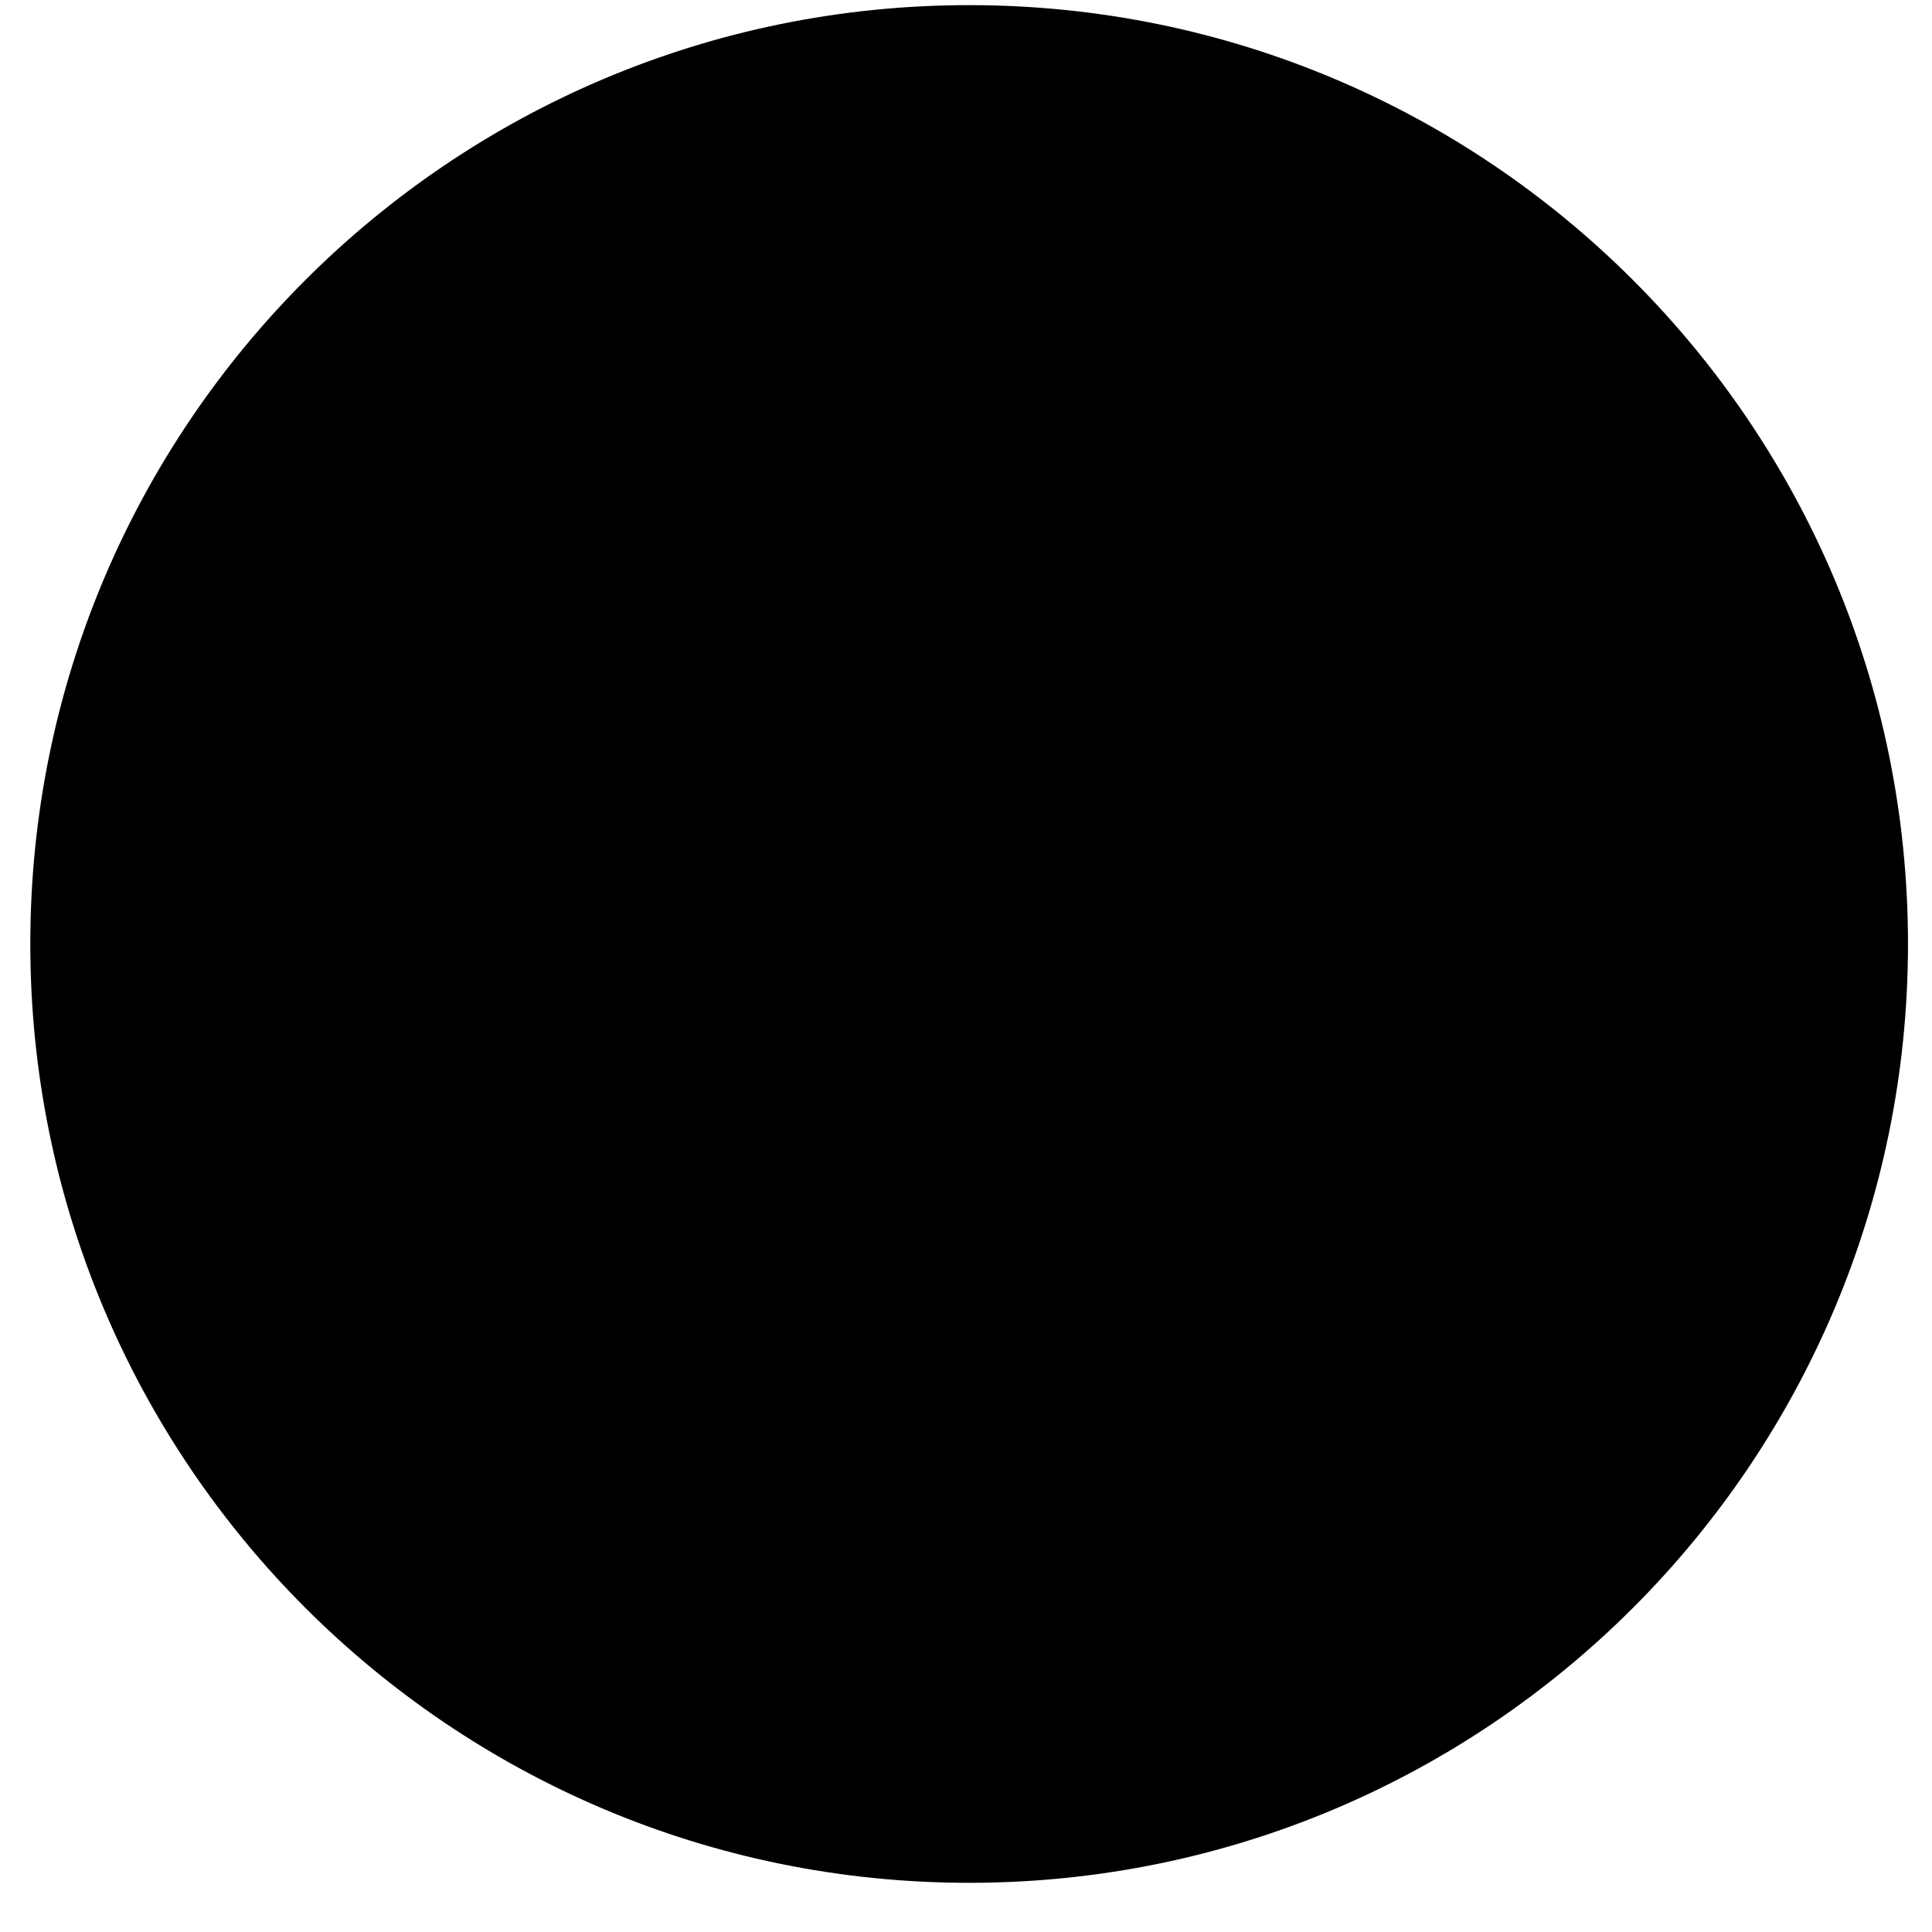
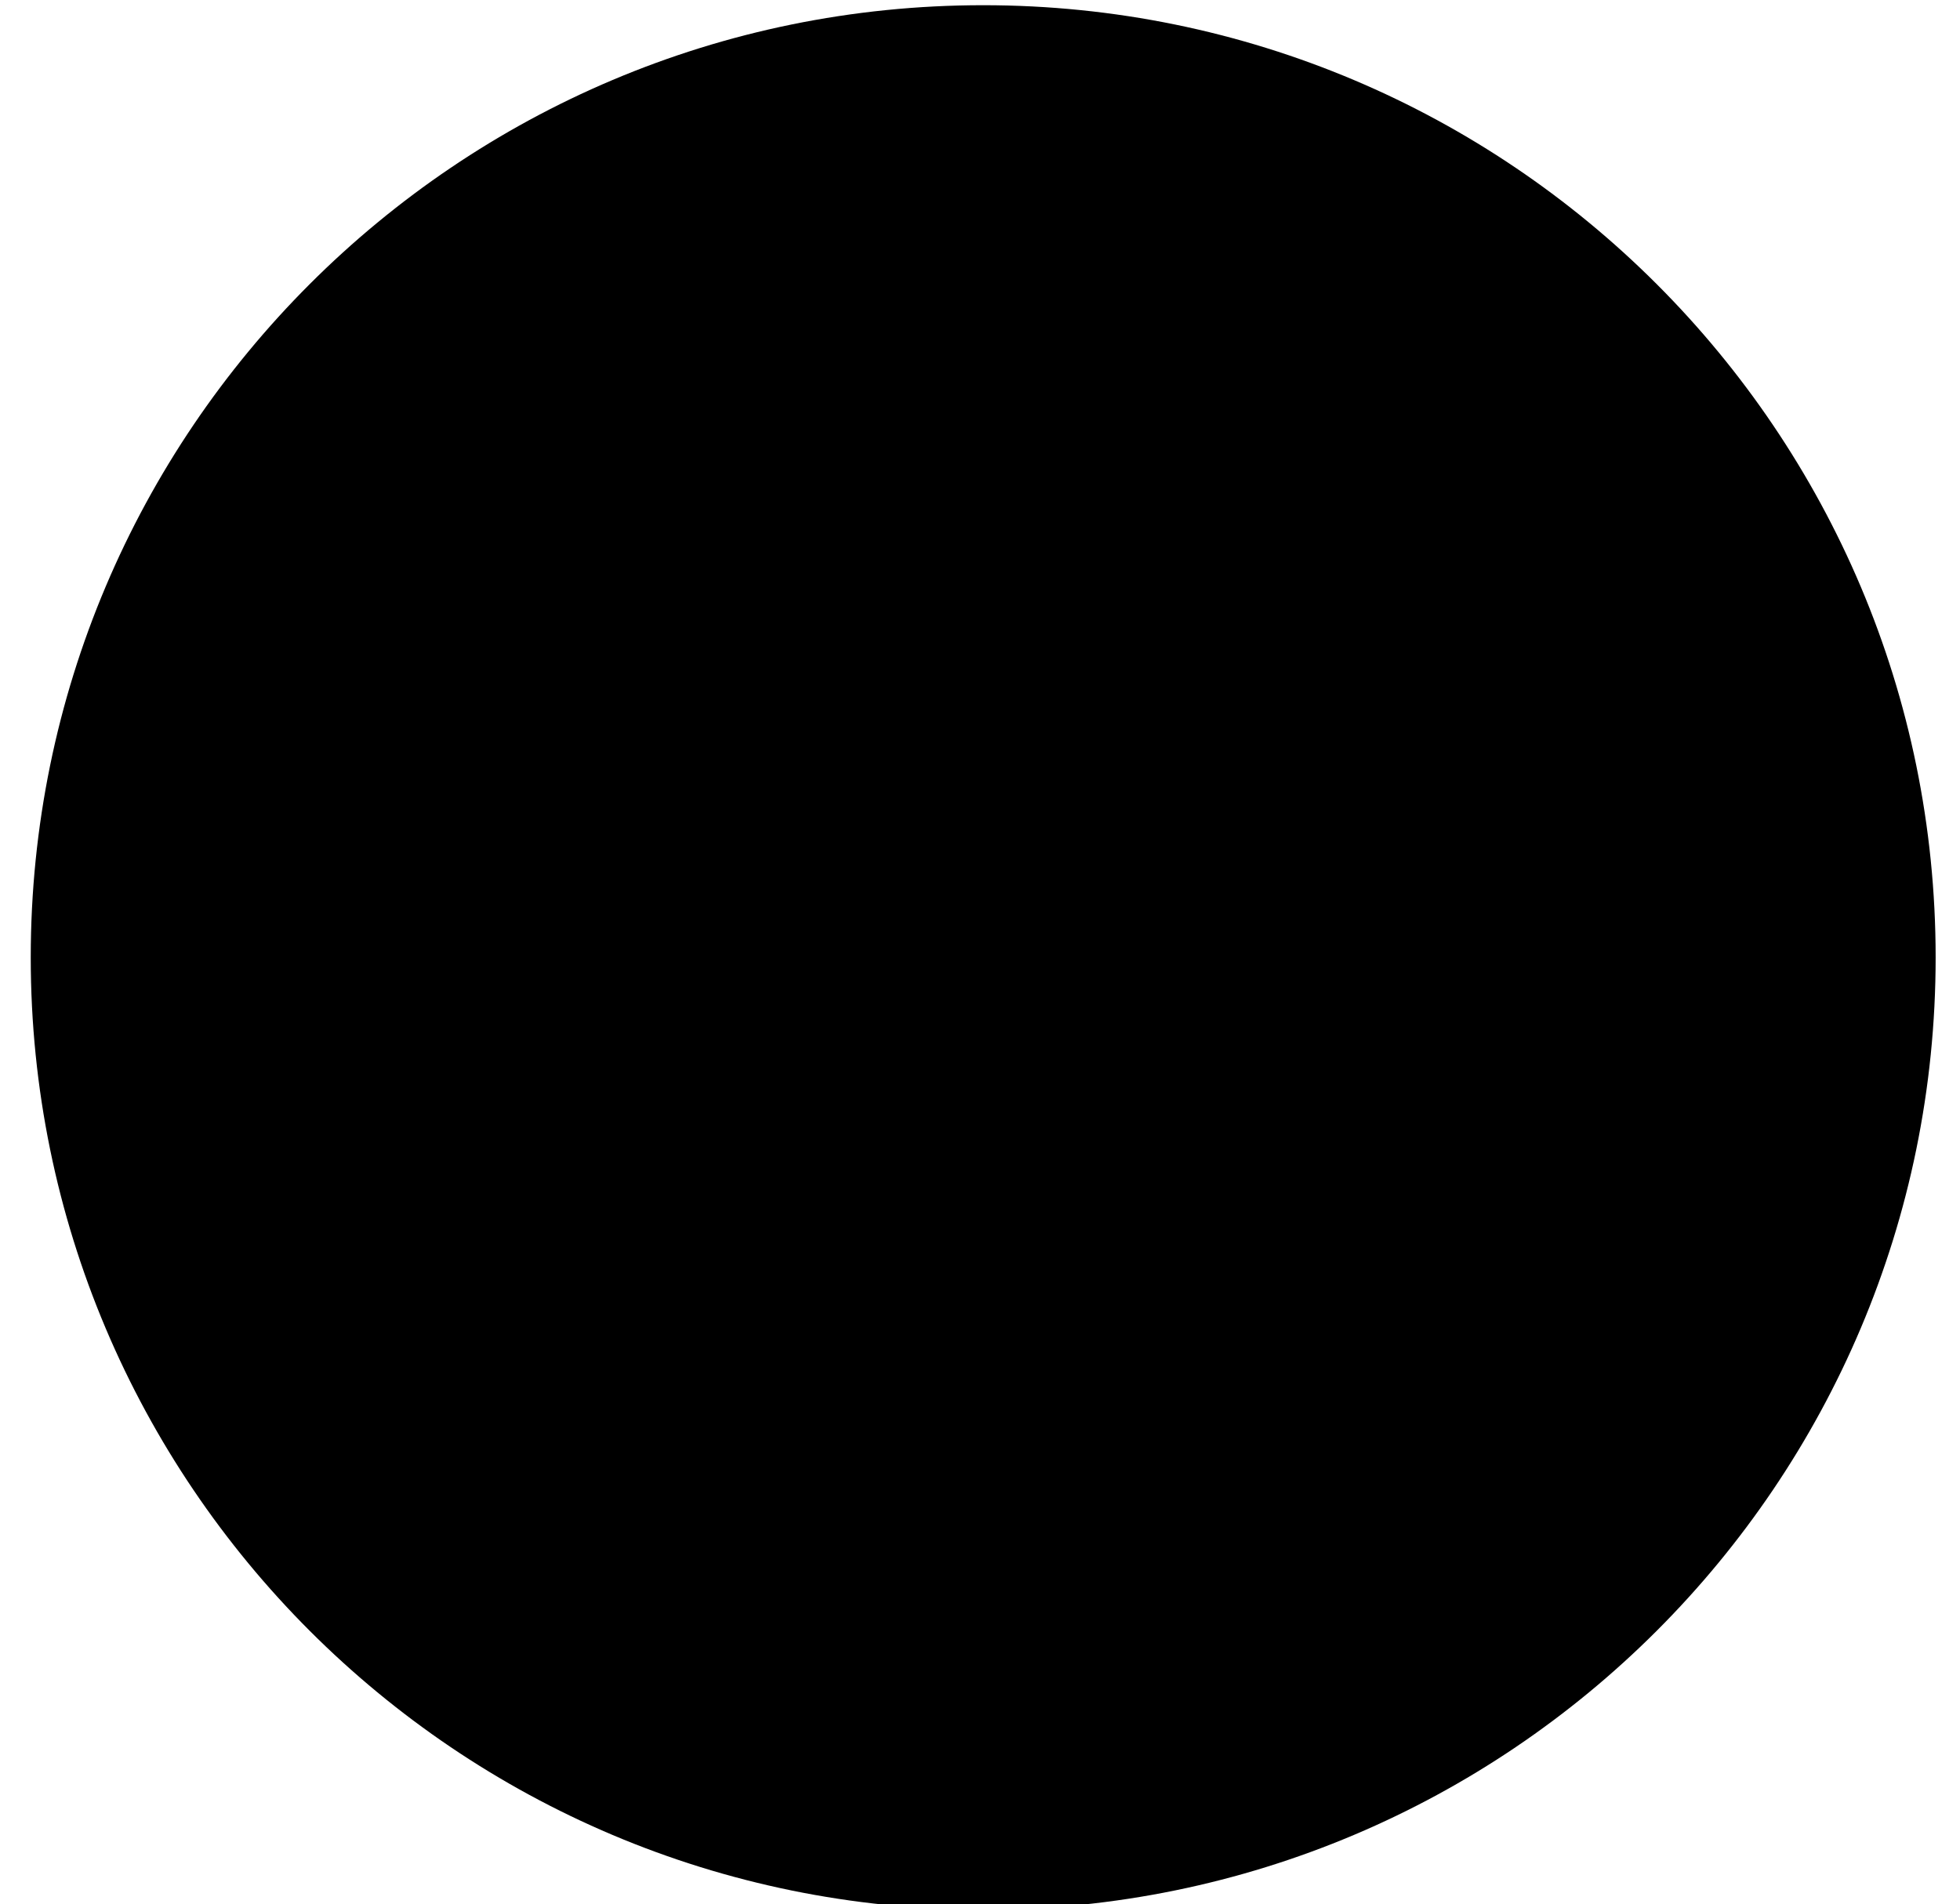
- <svg xmlns="http://www.w3.org/2000/svg" width="100%" height="100%" viewBox="0 0 35 35" version="1.1">
+ <svg xmlns="http://www.w3.org/2000/svg" width="100%" height="100%" viewBox="0 0 35 34" version="1.1">
  <path class="li-sharing-tags-icon-fill sharing-tags-icon-fill" d="M17.557,34.109 C26.952,34.109 34.565,26.493 34.565,17.1 C34.565,7.708 26.952,0.093 17.557,0.093 C8.164,0.093 0.549,7.708 0.549,17.1 C0.549,26.493 8.164,34.109 17.557,34.109" />
  <path class="li-sharing-tags-icon-in sharing-tags-icon-in" d="M26.061,24.214 L22.302,24.214 L22.302,18.724 C22.302,17.287 21.714,16.306 20.421,16.306 C19.432,16.306 18.882,16.968 18.626,17.606 C18.53,17.835 18.545,18.154 18.545,18.473 L18.545,24.214 L14.821,24.214 C14.821,24.214 14.869,14.489 14.821,13.605 L18.545,13.605 L18.545,15.27 C18.765,14.542 19.955,13.503 21.854,13.503 C24.21,13.503 26.061,15.029 26.061,18.315 L26.061,24.214 L26.061,24.214 Z M11.055,12.278 L11.031,12.278 C9.831,12.278 9.053,11.467 9.053,10.439 C9.053,9.391 9.854,8.597 11.078,8.597 C12.301,8.597 13.053,9.389 13.077,10.436 C13.077,11.464 12.301,12.278 11.055,12.278 L11.055,12.278 Z M9.482,13.605 L12.797,13.605 L12.797,24.214 L9.482,24.214 L9.482,13.605 Z" />
</svg>
